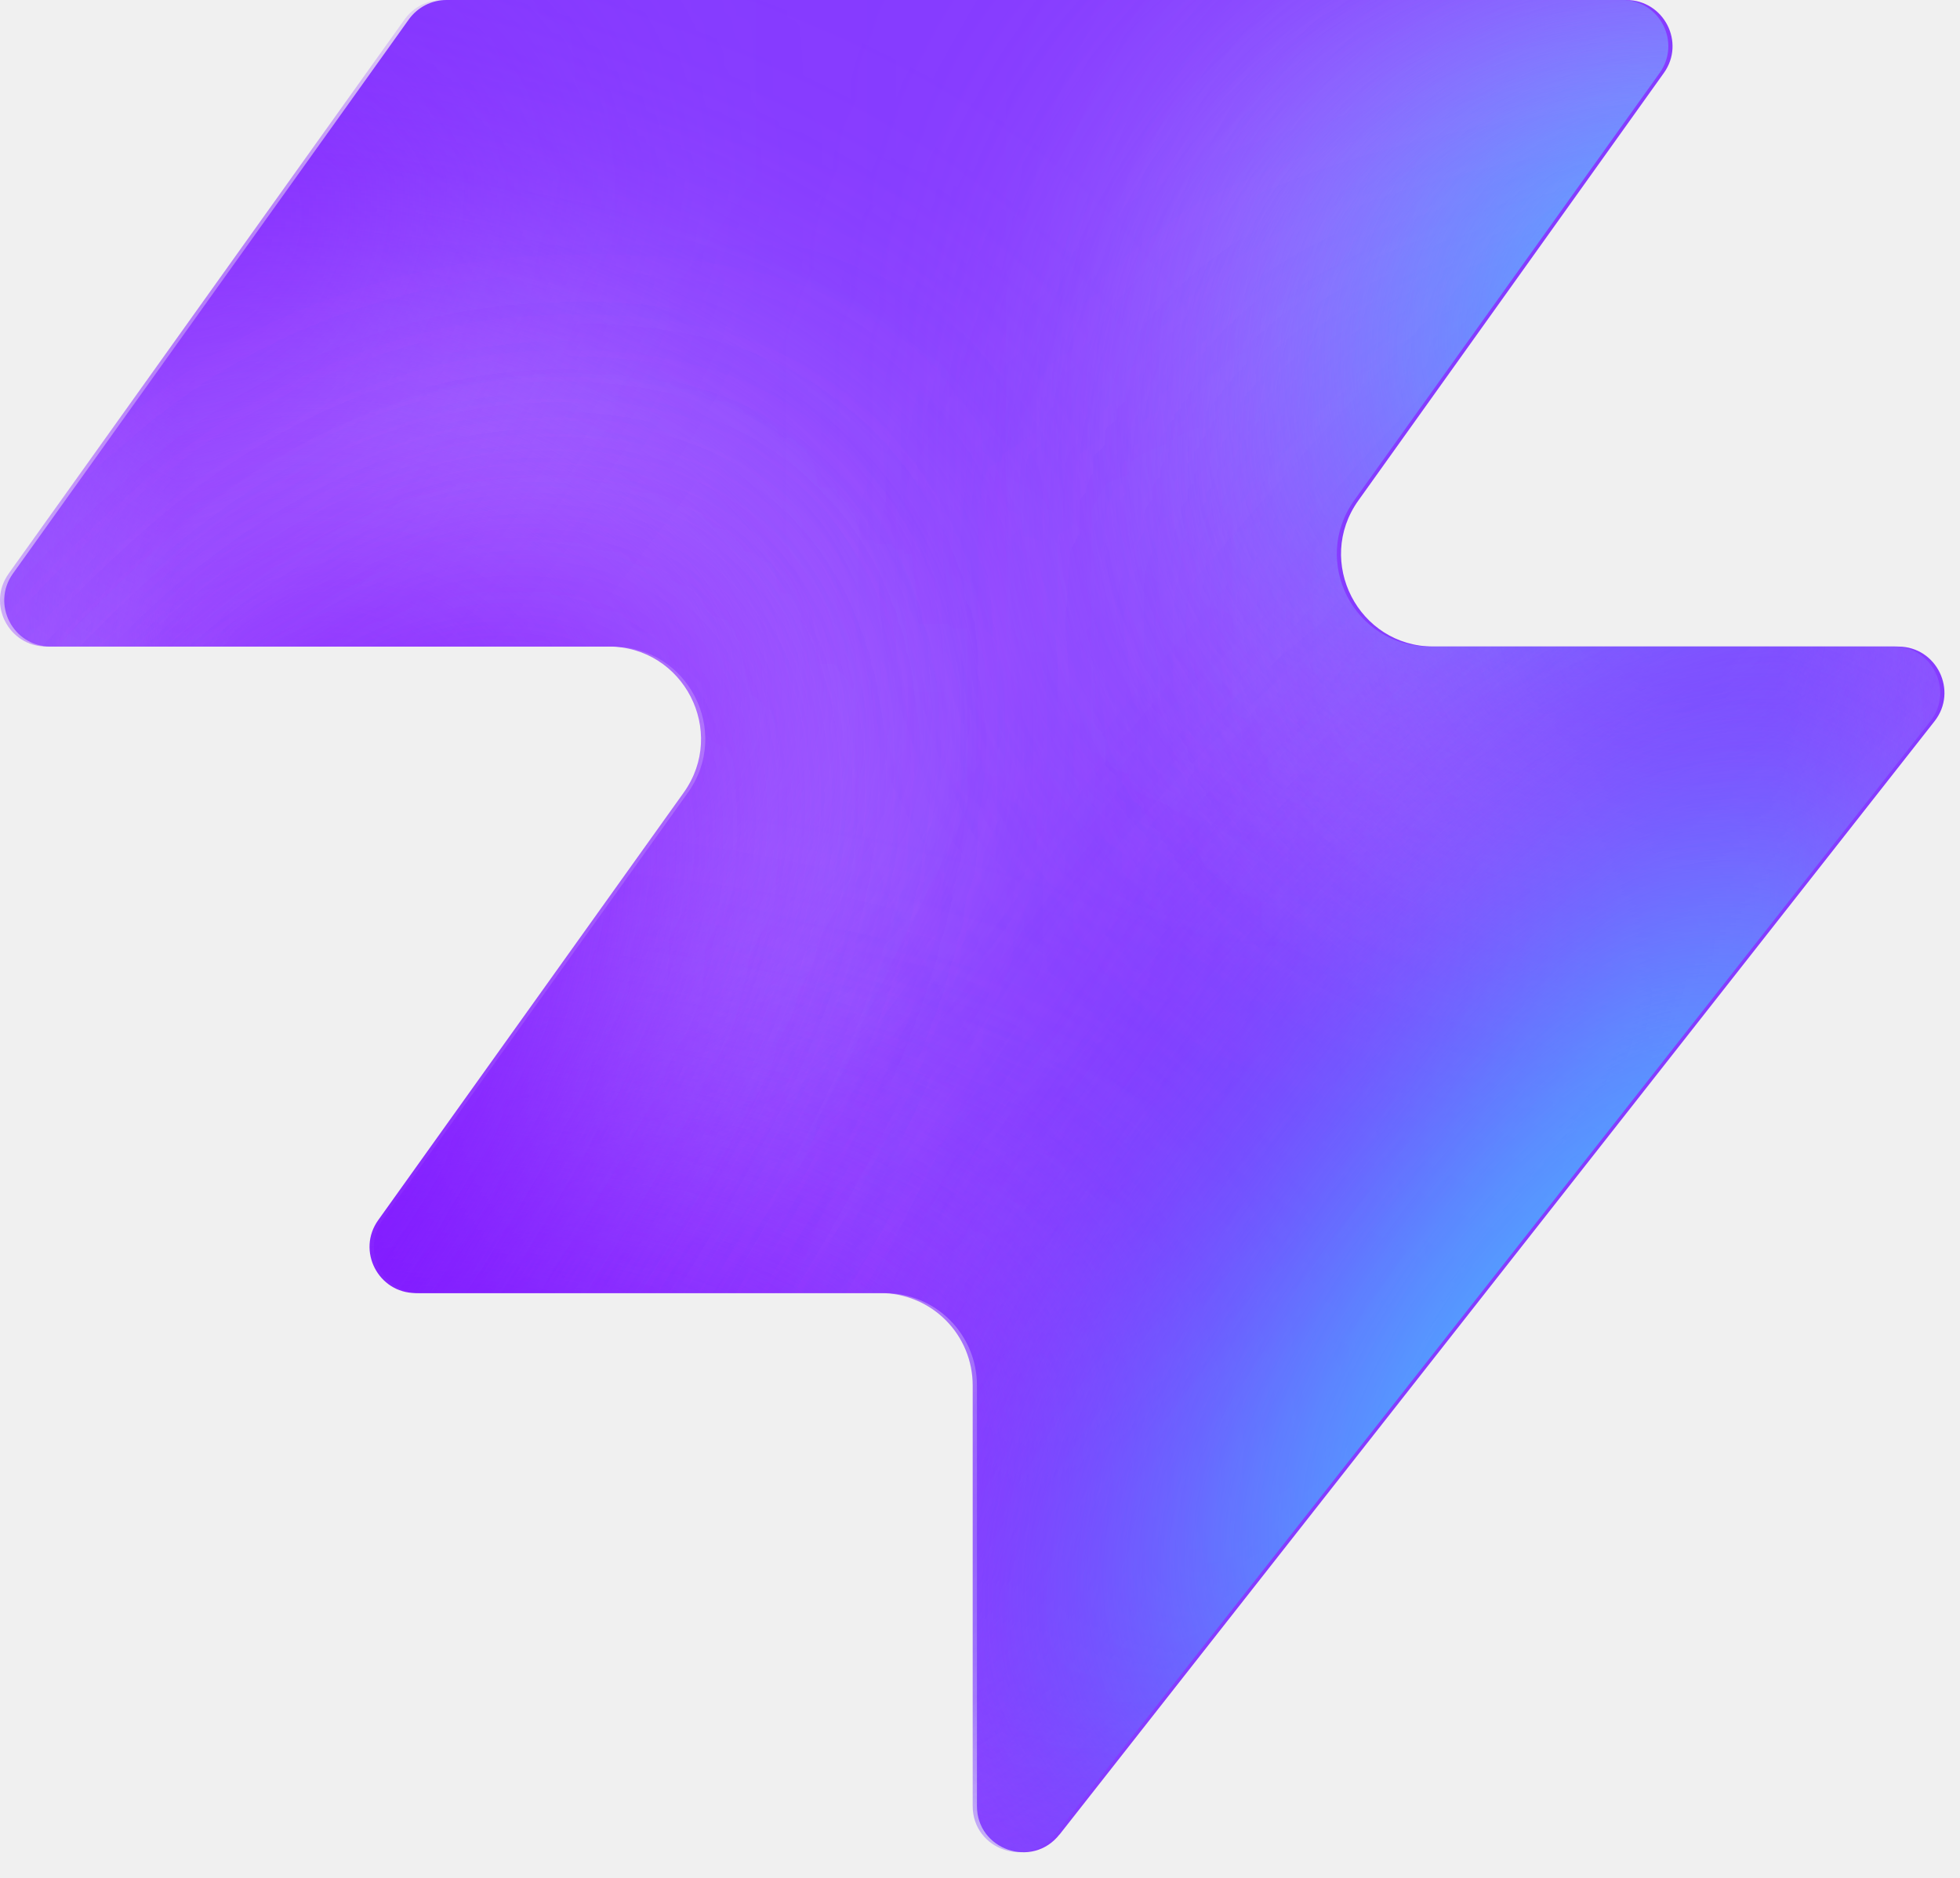
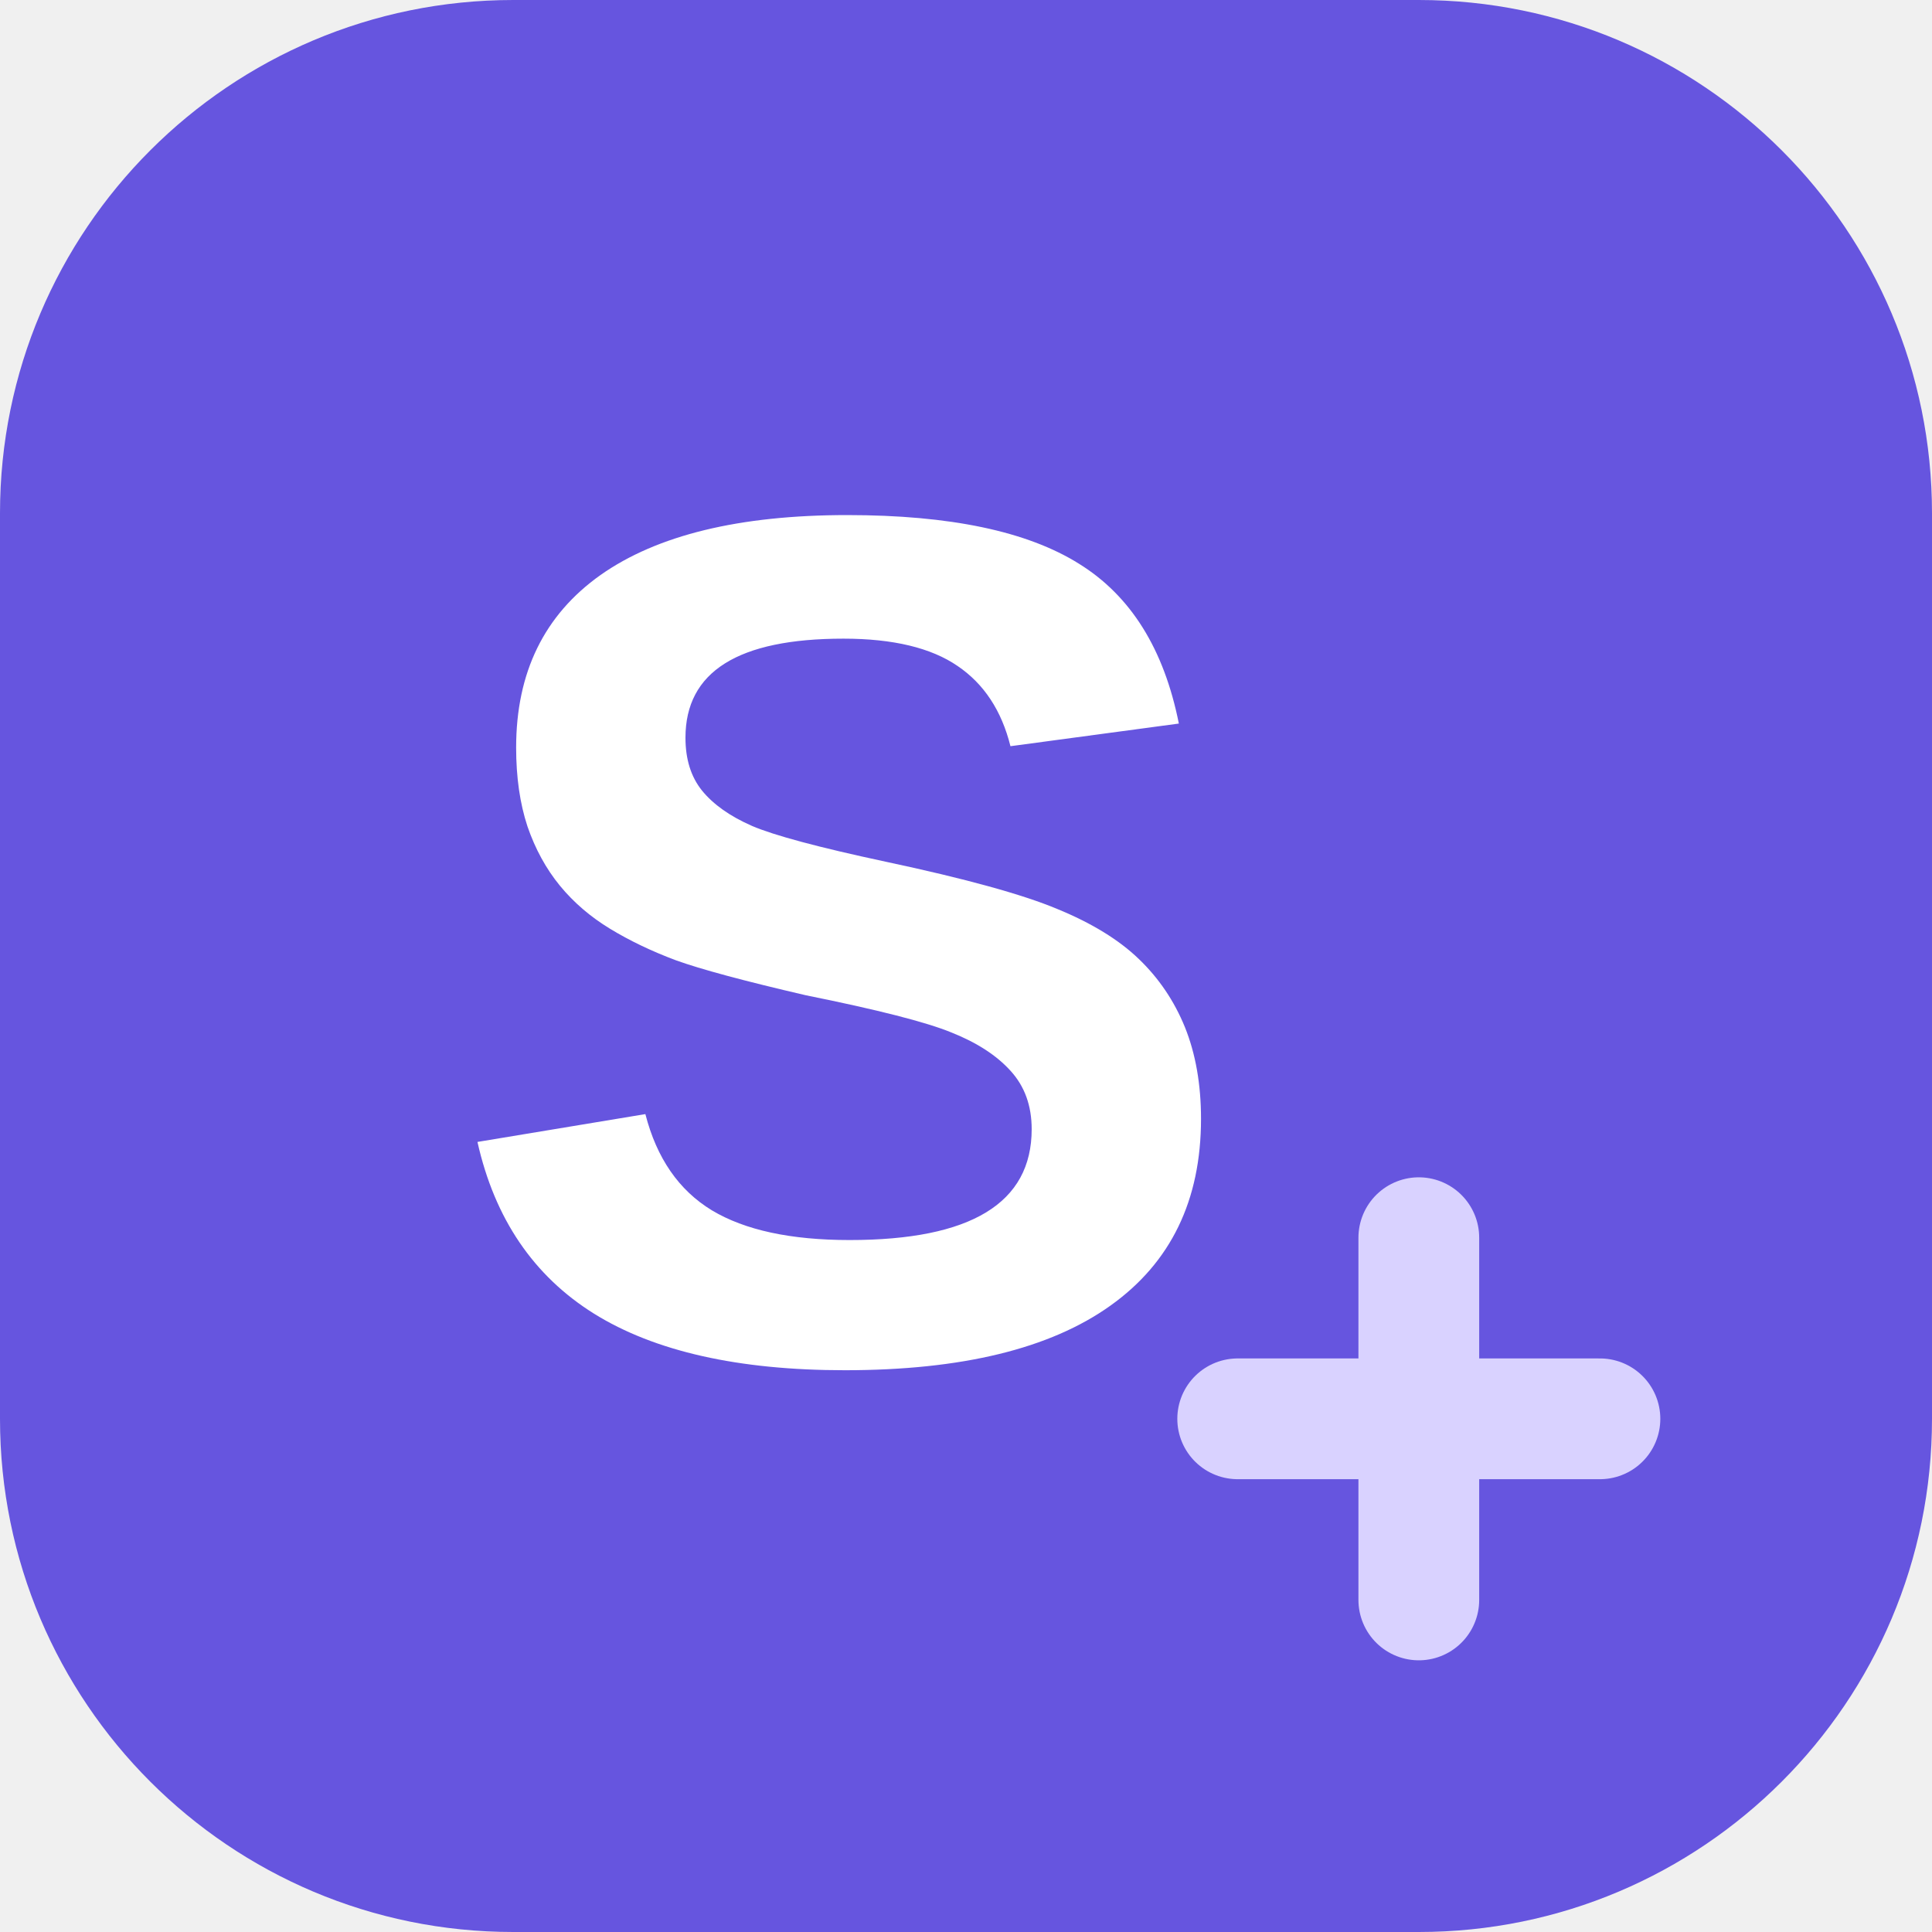
- <svg xmlns="http://www.w3.org/2000/svg" width="48" height="46" fill="none" viewBox="0 0 48 46">
-   <path fill="#863bff" d="M25.946 44.938c-.664.845-2.021.375-2.021-.698V33.937a2.26 2.26 0 0 0-2.262-2.262H10.287c-.92 0-1.456-1.04-.92-1.788l7.48-10.471c1.07-1.497 0-3.578-1.842-3.578H1.237c-.92 0-1.456-1.04-.92-1.788L10.013.474c.214-.297.556-.474.92-.474h28.894c.92 0 1.456 1.04.92 1.788l-7.48 10.471c-1.07 1.498 0 3.579 1.842 3.579h11.377c.943 0 1.473 1.088.89 1.83L25.947 44.94z" style="fill:#863bff;fill:color(display-p3 .525 .23 1);fill-opacity:1" />
-   <mask id="a" width="48" height="46" x="0" y="0" maskUnits="userSpaceOnUse" style="mask-type:alpha">
-     <path fill="#000" d="M25.842 44.938c-.664.844-2.021.375-2.021-.698V33.937a2.26 2.26 0 0 0-2.262-2.262H10.183c-.92 0-1.456-1.04-.92-1.788l7.48-10.471c1.07-1.498 0-3.579-1.842-3.579H1.133c-.92 0-1.456-1.04-.92-1.787L9.91.473c.214-.297.556-.474.92-.474h28.894c.92 0 1.456 1.04.92 1.788l-7.48 10.471c-1.07 1.498 0 3.578 1.842 3.578h11.377c.943 0 1.473 1.088.89 1.832L25.843 44.94z" style="fill:#000;fill-opacity:1" />
-   </mask>
-   <g mask="url(#a)">
-     <g filter="url(#b)">
-       <ellipse cx="5.508" cy="14.704" fill="#ede6ff" rx="5.508" ry="14.704" style="fill:#ede6ff;fill:color(display-p3 .927 .903 1);fill-opacity:1" transform="matrix(.00324 1 1 -.00324 -4.47 31.516)" />
-     </g>
-     <g filter="url(#c)">
-       <ellipse cx="10.399" cy="29.851" fill="#ede6ff" rx="10.399" ry="29.851" style="fill:#ede6ff;fill:color(display-p3 .927 .903 1);fill-opacity:1" transform="matrix(.00324 1 1 -.00324 -39.328 7.883)" />
-     </g>
-     <g filter="url(#d)">
-       <ellipse cx="5.508" cy="30.487" fill="#7e14ff" rx="5.508" ry="30.487" style="fill:#7e14ff;fill:color(display-p3 .492 .077 1);fill-opacity:1" transform="rotate(89.814 -25.913 -14.639)scale(1 -1)" />
-     </g>
-     <g filter="url(#e)">
-       <ellipse cx="5.508" cy="30.599" fill="#7e14ff" rx="5.508" ry="30.599" style="fill:#7e14ff;fill:color(display-p3 .492 .077 1);fill-opacity:1" transform="rotate(89.814 -32.644 -3.334)scale(1 -1)" />
-     </g>
-     <g filter="url(#f)">
-       <ellipse cx="5.508" cy="30.599" fill="#7e14ff" rx="5.508" ry="30.599" style="fill:#7e14ff;fill:color(display-p3 .492 .077 1);fill-opacity:1" transform="matrix(.00324 1 1 -.00324 -34.34 30.47)" />
-     </g>
-     <g filter="url(#g)">
-       <ellipse cx="14.072" cy="22.078" fill="#ede6ff" rx="14.072" ry="22.078" style="fill:#ede6ff;fill:color(display-p3 .927 .903 1);fill-opacity:1" transform="rotate(93.35 24.506 48.493)scale(-1 1)" />
-     </g>
-     <g filter="url(#h)">
-       <ellipse cx="3.47" cy="21.501" fill="#7e14ff" rx="3.47" ry="21.501" style="fill:#7e14ff;fill:color(display-p3 .492 .077 1);fill-opacity:1" transform="rotate(89.009 28.708 47.59)scale(-1 1)" />
-     </g>
-     <g filter="url(#i)">
-       <ellipse cx="3.47" cy="21.501" fill="#7e14ff" rx="3.47" ry="21.501" style="fill:#7e14ff;fill:color(display-p3 .492 .077 1);fill-opacity:1" transform="rotate(89.009 28.708 47.59)scale(-1 1)" />
-     </g>
-     <g filter="url(#j)">
-       <ellipse cx=".387" cy="8.972" fill="#7e14ff" rx="4.407" ry="29.108" style="fill:#7e14ff;fill:color(display-p3 .492 .077 1);fill-opacity:1" transform="rotate(39.51 .387 8.972)" />
-     </g>
-     <g filter="url(#k)">
-       <ellipse cx="47.523" cy="-6.092" fill="#7e14ff" rx="4.407" ry="29.108" style="fill:#7e14ff;fill:color(display-p3 .492 .077 1);fill-opacity:1" transform="rotate(37.892 47.523 -6.092)" />
-     </g>
-     <g filter="url(#l)">
-       <ellipse cx="41.412" cy="6.333" fill="#47bfff" rx="5.971" ry="9.665" style="fill:#47bfff;fill:color(display-p3 .28 .748 1);fill-opacity:1" transform="rotate(37.892 41.412 6.333)" />
-     </g>
-     <g filter="url(#m)">
-       <ellipse cx="-1.879" cy="38.332" fill="#7e14ff" rx="4.407" ry="29.108" style="fill:#7e14ff;fill:color(display-p3 .492 .077 1);fill-opacity:1" transform="rotate(37.892 -1.88 38.332)" />
-     </g>
-     <g filter="url(#n)">
-       <ellipse cx="-1.879" cy="38.332" fill="#7e14ff" rx="4.407" ry="29.108" style="fill:#7e14ff;fill:color(display-p3 .492 .077 1);fill-opacity:1" transform="rotate(37.892 -1.88 38.332)" />
-     </g>
-     <g filter="url(#o)">
-       <ellipse cx="35.651" cy="29.907" fill="#7e14ff" rx="4.407" ry="29.108" style="fill:#7e14ff;fill:color(display-p3 .492 .077 1);fill-opacity:1" transform="rotate(37.892 35.651 29.907)" />
-     </g>
-     <g filter="url(#p)">
-       <ellipse cx="38.418" cy="32.4" fill="#47bfff" rx="5.971" ry="15.297" style="fill:#47bfff;fill:color(display-p3 .28 .748 1);fill-opacity:1" transform="rotate(37.892 38.418 32.4)" />
-     </g>
-   </g>
-   <defs>
-     <filter id="b" width="60.045" height="41.654" x="-19.77" y="16.149" color-interpolation-filters="sRGB" filterUnits="userSpaceOnUse">
-       <feFlood flood-opacity="0" result="BackgroundImageFix" />
-       <feBlend in="SourceGraphic" in2="BackgroundImageFix" result="shape" />
-       <feGaussianBlur result="effect1_foregroundBlur_2002_17158" stdDeviation="7.659" />
-     </filter>
-     <filter id="c" width="90.34" height="51.437" x="-54.613" y="-7.533" color-interpolation-filters="sRGB" filterUnits="userSpaceOnUse">
-       <feFlood flood-opacity="0" result="BackgroundImageFix" />
-       <feBlend in="SourceGraphic" in2="BackgroundImageFix" result="shape" />
-       <feGaussianBlur result="effect1_foregroundBlur_2002_17158" stdDeviation="7.659" />
-     </filter>
-     <filter id="d" width="79.355" height="29.4" x="-49.64" y="2.03" color-interpolation-filters="sRGB" filterUnits="userSpaceOnUse">
-       <feFlood flood-opacity="0" result="BackgroundImageFix" />
-       <feBlend in="SourceGraphic" in2="BackgroundImageFix" result="shape" />
-       <feGaussianBlur result="effect1_foregroundBlur_2002_17158" stdDeviation="4.596" />
-     </filter>
-     <filter id="e" width="79.579" height="29.4" x="-45.045" y="20.029" color-interpolation-filters="sRGB" filterUnits="userSpaceOnUse">
-       <feFlood flood-opacity="0" result="BackgroundImageFix" />
-       <feBlend in="SourceGraphic" in2="BackgroundImageFix" result="shape" />
-       <feGaussianBlur result="effect1_foregroundBlur_2002_17158" stdDeviation="4.596" />
-     </filter>
-     <filter id="f" width="79.579" height="29.4" x="-43.513" y="21.178" color-interpolation-filters="sRGB" filterUnits="userSpaceOnUse">
-       <feFlood flood-opacity="0" result="BackgroundImageFix" />
-       <feBlend in="SourceGraphic" in2="BackgroundImageFix" result="shape" />
-       <feGaussianBlur result="effect1_foregroundBlur_2002_17158" stdDeviation="4.596" />
-     </filter>
-     <filter id="g" width="74.749" height="58.852" x="15.756" y="-17.901" color-interpolation-filters="sRGB" filterUnits="userSpaceOnUse">
-       <feFlood flood-opacity="0" result="BackgroundImageFix" />
-       <feBlend in="SourceGraphic" in2="BackgroundImageFix" result="shape" />
-       <feGaussianBlur result="effect1_foregroundBlur_2002_17158" stdDeviation="7.659" />
-     </filter>
-     <filter id="h" width="61.377" height="25.362" x="23.548" y="2.284" color-interpolation-filters="sRGB" filterUnits="userSpaceOnUse">
-       <feFlood flood-opacity="0" result="BackgroundImageFix" />
-       <feBlend in="SourceGraphic" in2="BackgroundImageFix" result="shape" />
-       <feGaussianBlur result="effect1_foregroundBlur_2002_17158" stdDeviation="4.596" />
-     </filter>
-     <filter id="i" width="61.377" height="25.362" x="23.548" y="2.284" color-interpolation-filters="sRGB" filterUnits="userSpaceOnUse">
-       <feFlood flood-opacity="0" result="BackgroundImageFix" />
-       <feBlend in="SourceGraphic" in2="BackgroundImageFix" result="shape" />
-       <feGaussianBlur result="effect1_foregroundBlur_2002_17158" stdDeviation="4.596" />
-     </filter>
-     <filter id="j" width="56.045" height="63.649" x="-27.636" y="-22.853" color-interpolation-filters="sRGB" filterUnits="userSpaceOnUse">
-       <feFlood flood-opacity="0" result="BackgroundImageFix" />
-       <feBlend in="SourceGraphic" in2="BackgroundImageFix" result="shape" />
-       <feGaussianBlur result="effect1_foregroundBlur_2002_17158" stdDeviation="4.596" />
-     </filter>
-     <filter id="k" width="54.814" height="64.646" x="20.116" y="-38.415" color-interpolation-filters="sRGB" filterUnits="userSpaceOnUse">
-       <feFlood flood-opacity="0" result="BackgroundImageFix" />
-       <feBlend in="SourceGraphic" in2="BackgroundImageFix" result="shape" />
-       <feGaussianBlur result="effect1_foregroundBlur_2002_17158" stdDeviation="4.596" />
-     </filter>
-     <filter id="l" width="33.541" height="35.313" x="24.641" y="-11.323" color-interpolation-filters="sRGB" filterUnits="userSpaceOnUse">
-       <feFlood flood-opacity="0" result="BackgroundImageFix" />
-       <feBlend in="SourceGraphic" in2="BackgroundImageFix" result="shape" />
-       <feGaussianBlur result="effect1_foregroundBlur_2002_17158" stdDeviation="4.596" />
-     </filter>
-     <filter id="m" width="54.814" height="64.646" x="-29.286" y="6.009" color-interpolation-filters="sRGB" filterUnits="userSpaceOnUse">
-       <feFlood flood-opacity="0" result="BackgroundImageFix" />
-       <feBlend in="SourceGraphic" in2="BackgroundImageFix" result="shape" />
-       <feGaussianBlur result="effect1_foregroundBlur_2002_17158" stdDeviation="4.596" />
-     </filter>
-     <filter id="n" width="54.814" height="64.646" x="-29.286" y="6.009" color-interpolation-filters="sRGB" filterUnits="userSpaceOnUse">
-       <feFlood flood-opacity="0" result="BackgroundImageFix" />
-       <feBlend in="SourceGraphic" in2="BackgroundImageFix" result="shape" />
-       <feGaussianBlur result="effect1_foregroundBlur_2002_17158" stdDeviation="4.596" />
-     </filter>
-     <filter id="o" width="54.814" height="64.646" x="8.244" y="-2.416" color-interpolation-filters="sRGB" filterUnits="userSpaceOnUse">
-       <feFlood flood-opacity="0" result="BackgroundImageFix" />
-       <feBlend in="SourceGraphic" in2="BackgroundImageFix" result="shape" />
-       <feGaussianBlur result="effect1_foregroundBlur_2002_17158" stdDeviation="4.596" />
-     </filter>
-     <filter id="p" width="39.409" height="43.623" x="18.713" y="10.588" color-interpolation-filters="sRGB" filterUnits="userSpaceOnUse">
-       <feFlood flood-opacity="0" result="BackgroundImageFix" />
-       <feBlend in="SourceGraphic" in2="BackgroundImageFix" result="shape" />
-       <feGaussianBlur result="effect1_foregroundBlur_2002_17158" stdDeviation="4.596" />
-     </filter>
-   </defs>
+ <svg xmlns="http://www.w3.org/2000/svg" viewBox="0 0 64 64">
+   <rect width="64" height="64" rx="17" fill="#6655df" />
+   <text x="28" y="45" fill="#fff" font-family="Arial, sans-serif" font-size="40" font-weight="700" text-anchor="middle">S</text>
+   <path d="M47 41v12M41 47h12" stroke="#d9d2ff" stroke-linecap="round" stroke-width="4" />
</svg>
